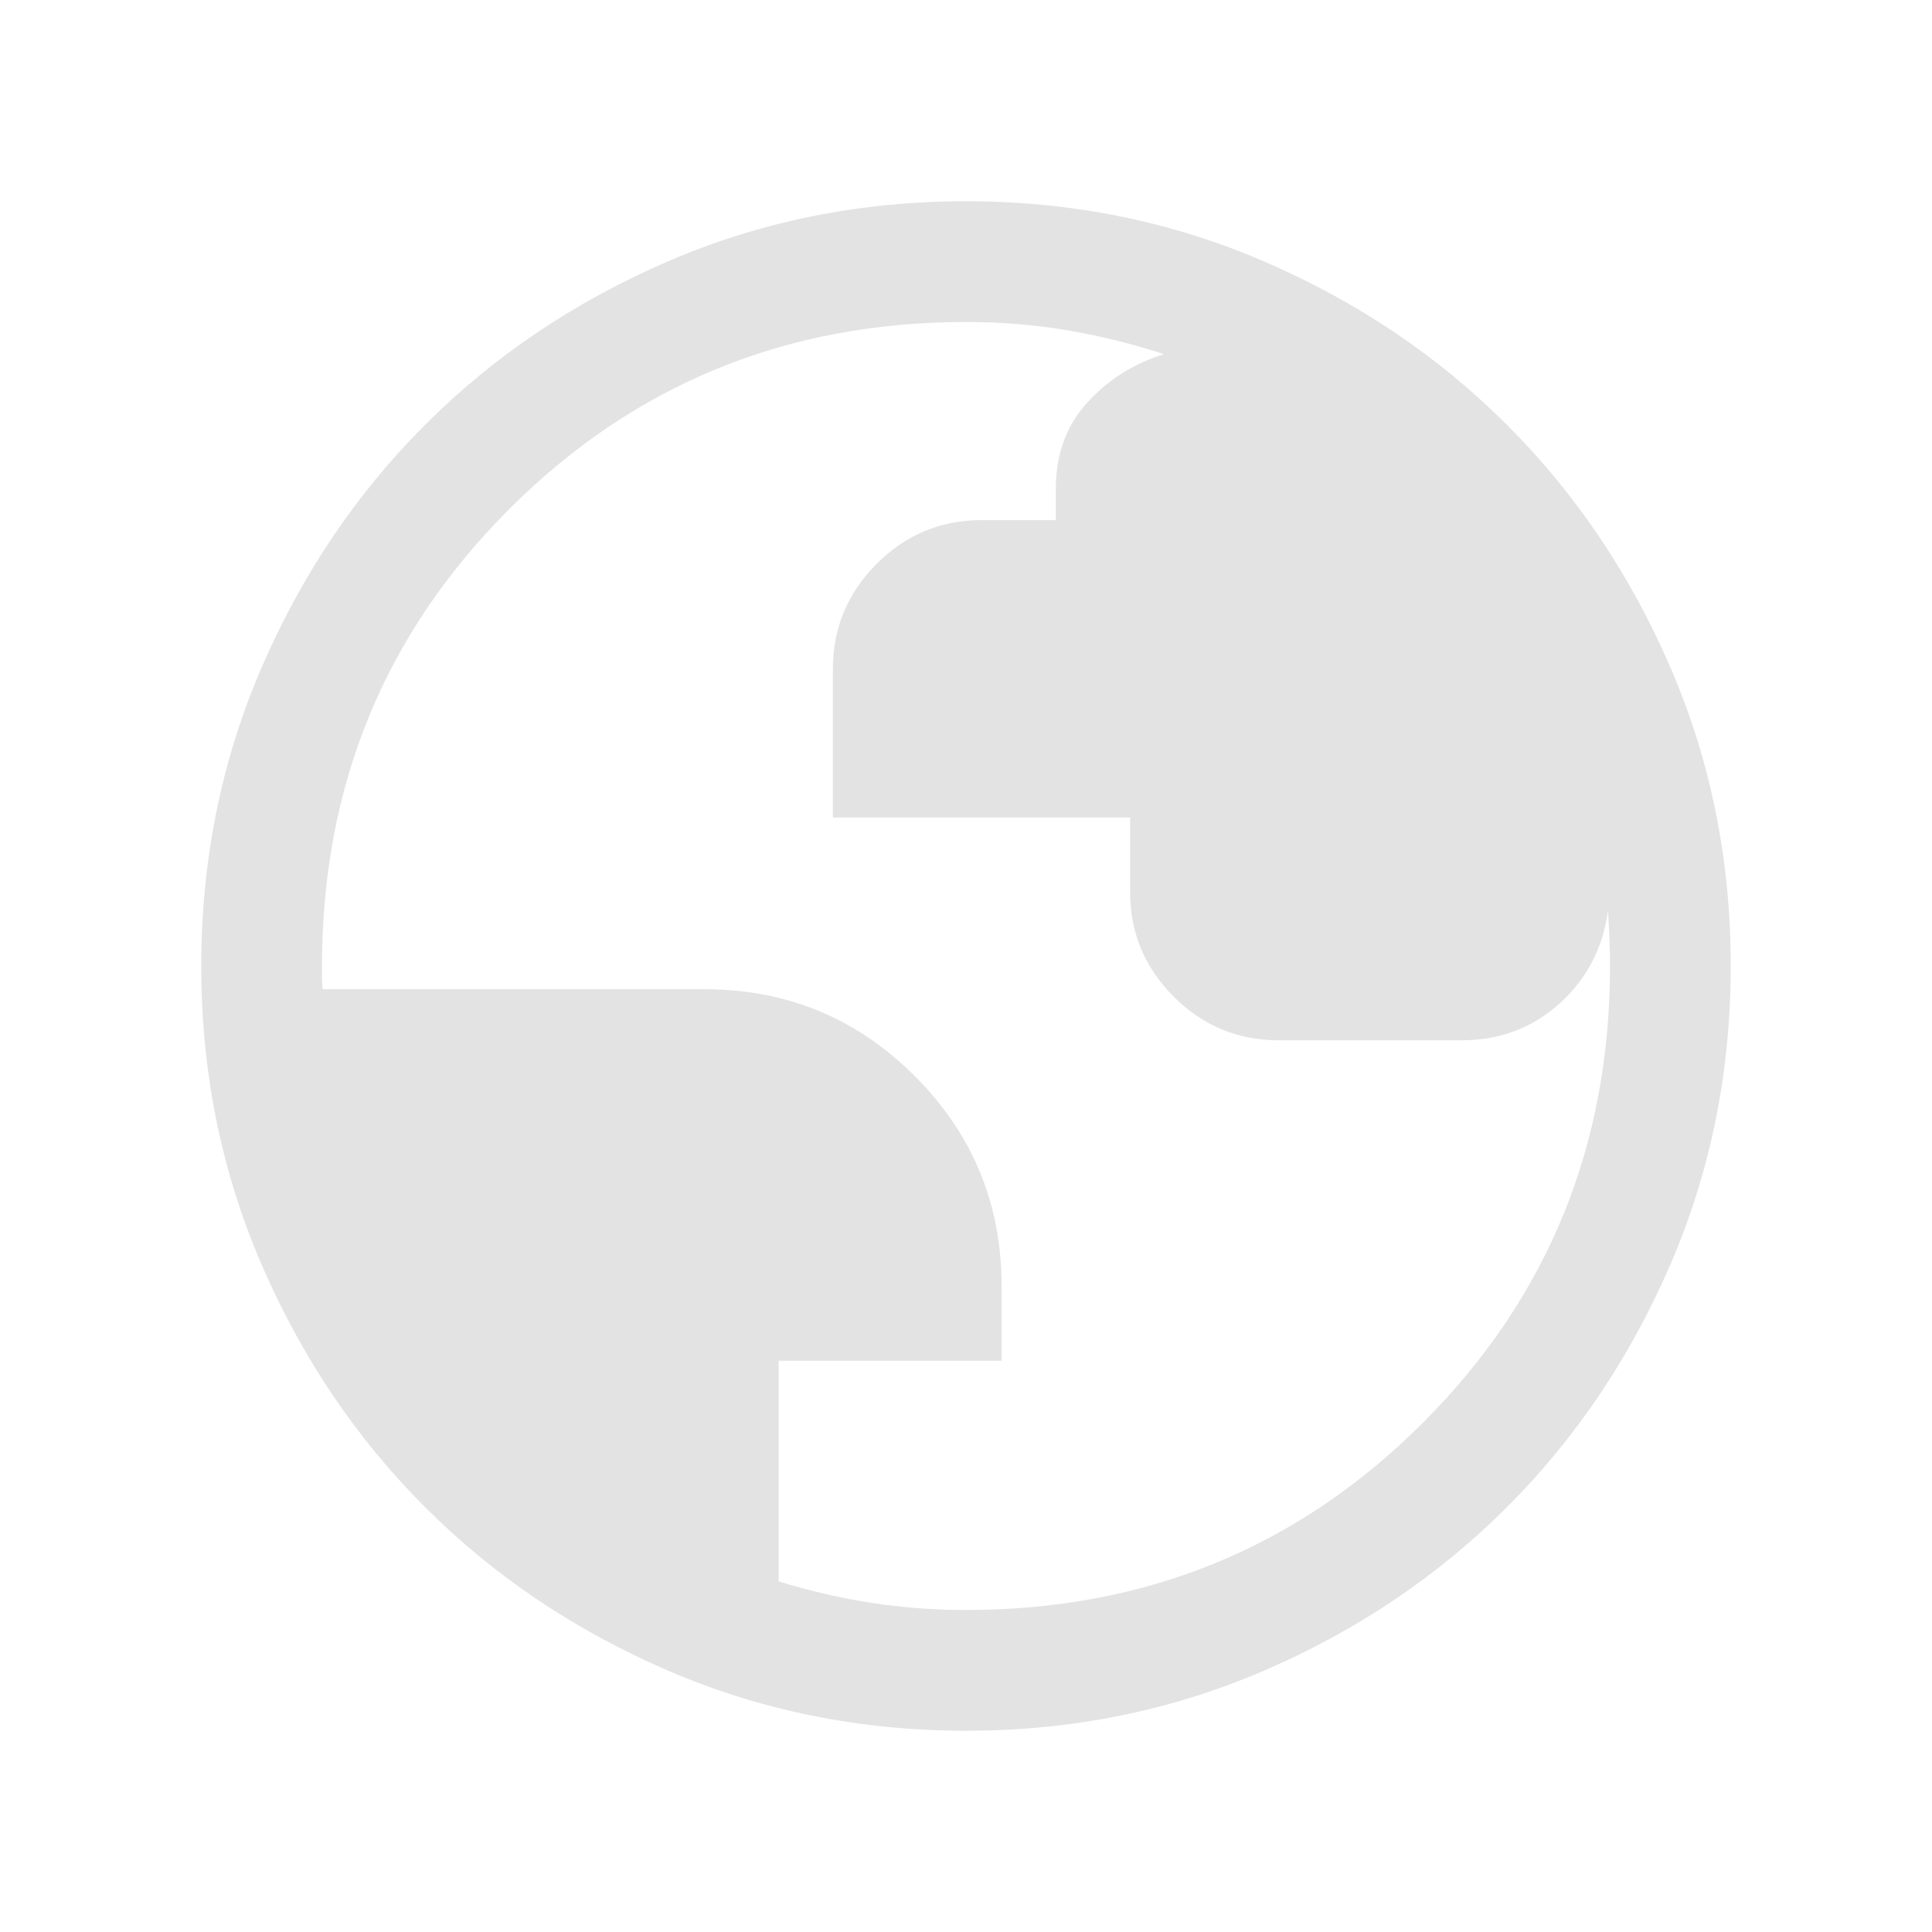
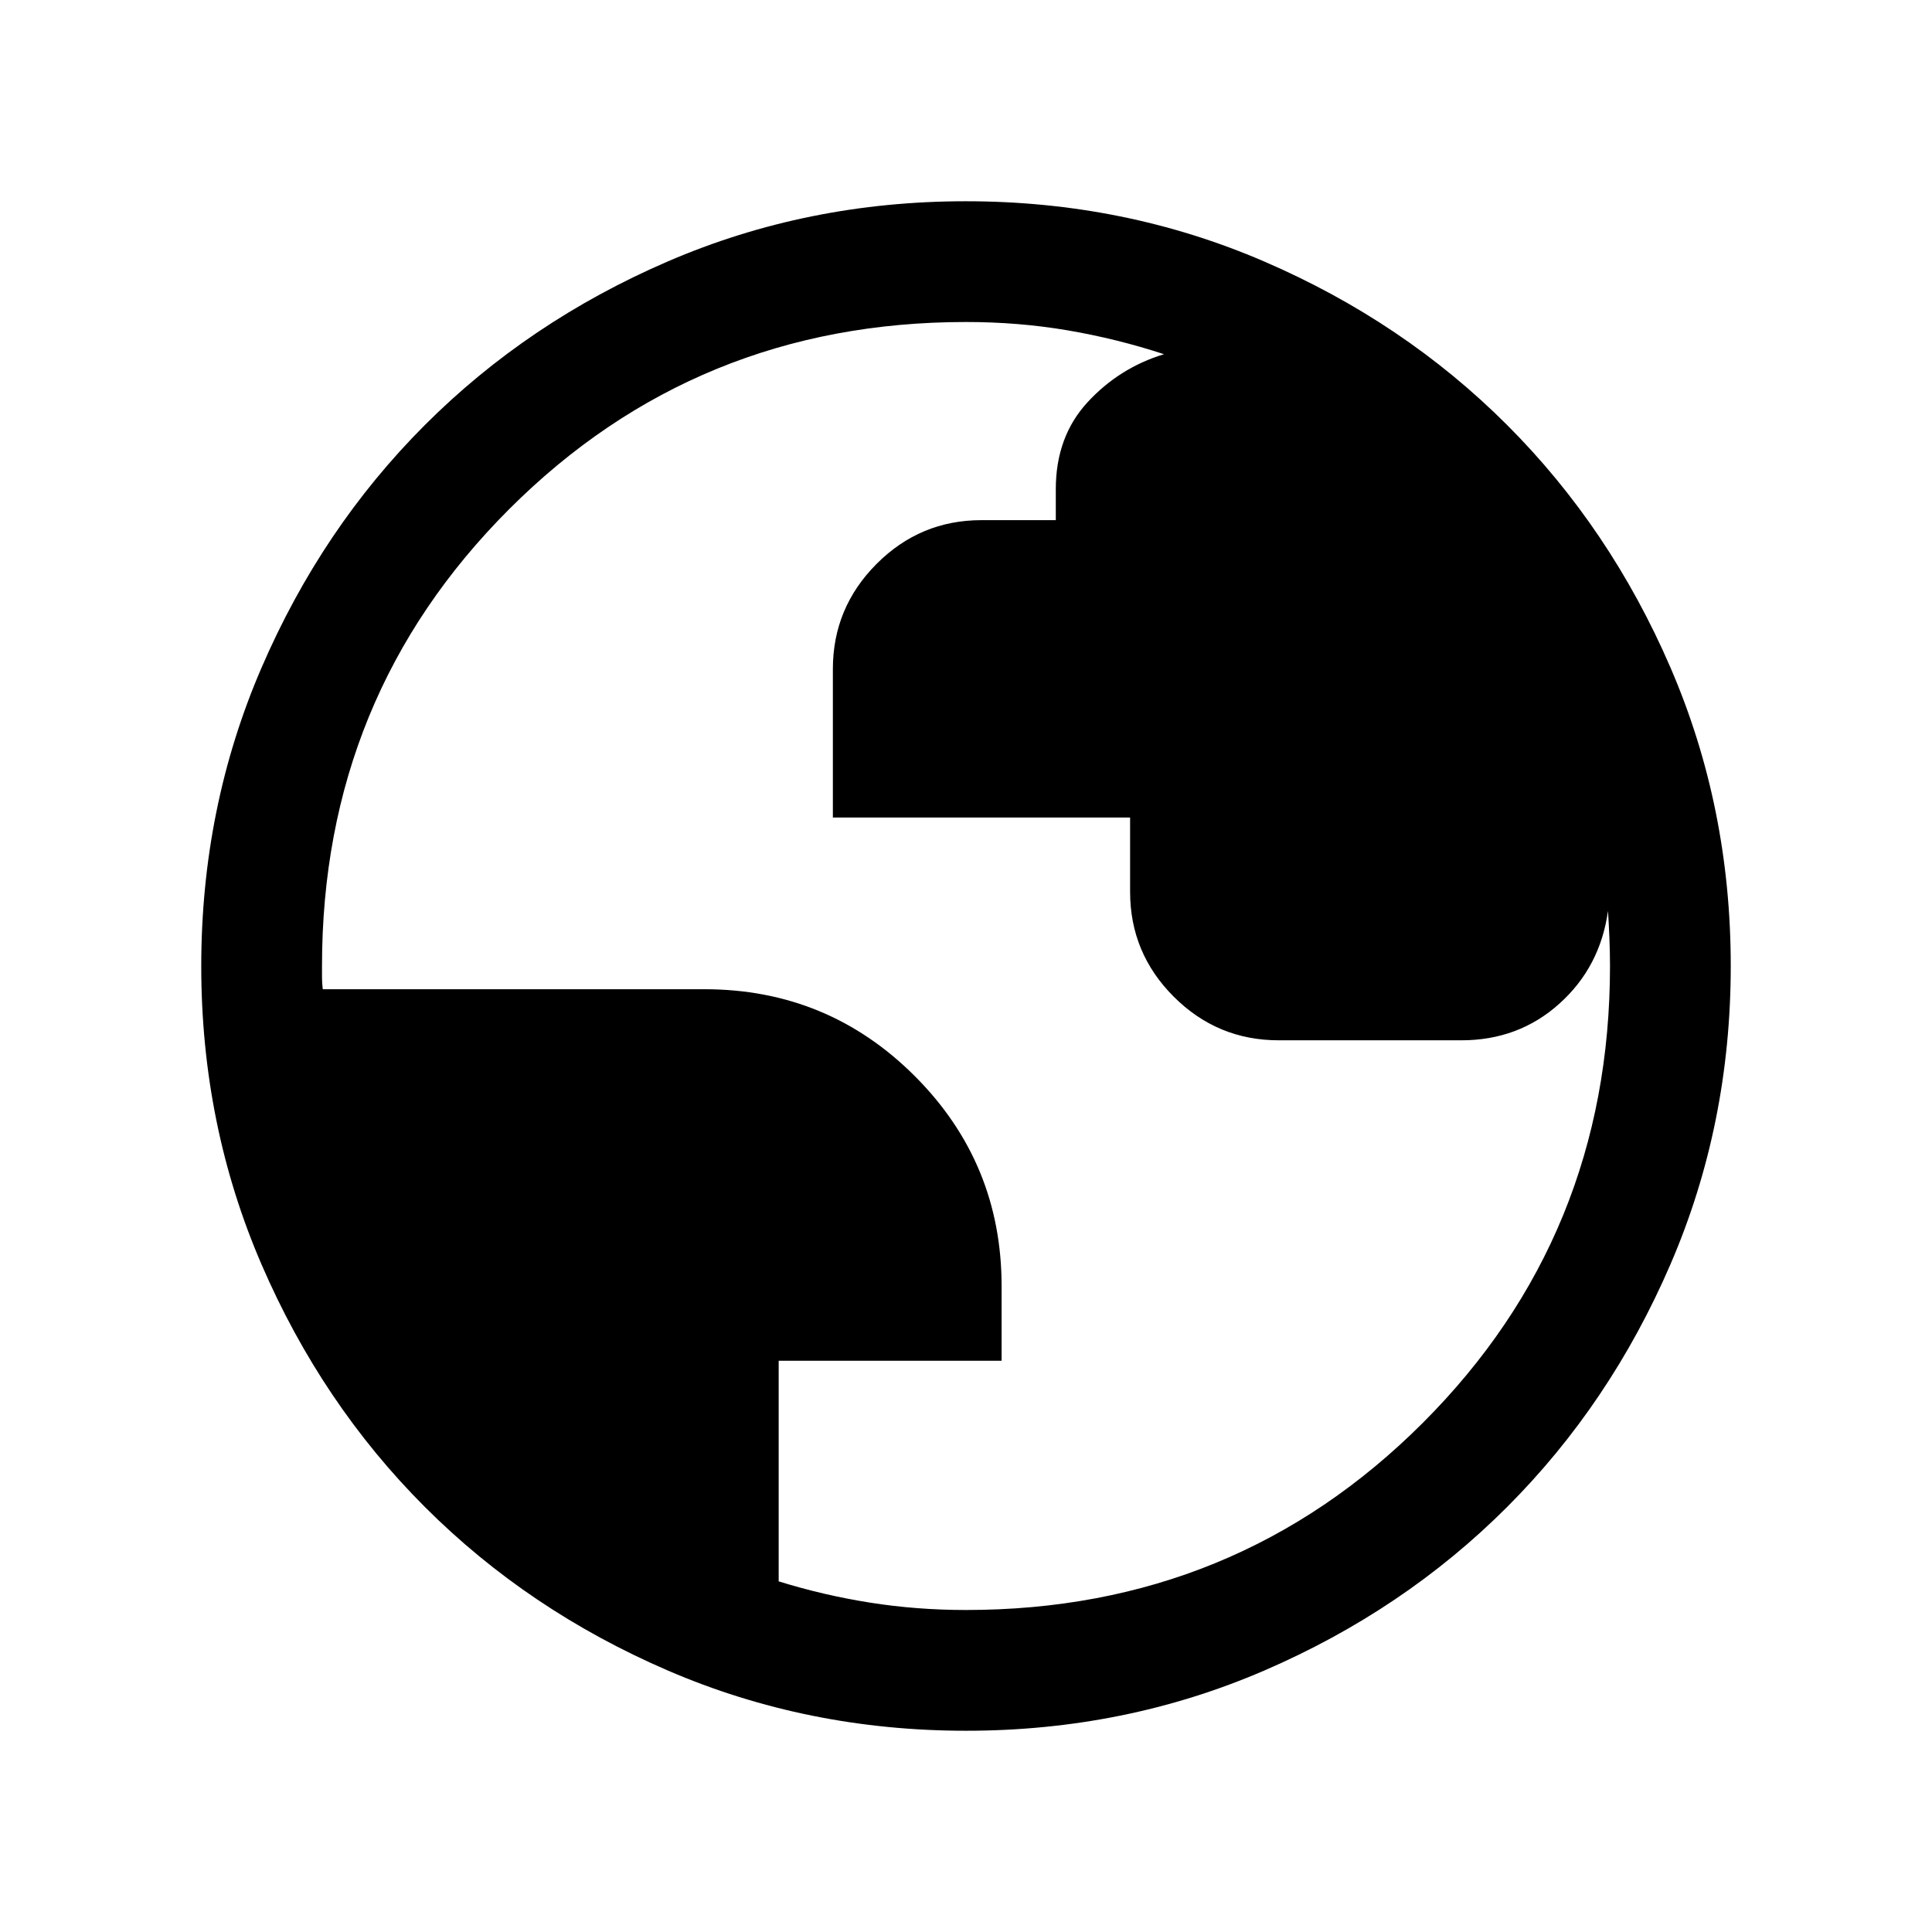
- <svg xmlns="http://www.w3.org/2000/svg" height="24px" viewBox="0 -960 960 960" width="24px" fill="#e3e3e3">
+ <svg xmlns="http://www.w3.org/2000/svg" height="24px" viewBox="0 -960 960 960" width="24px" fill="currentColor">
  <path d="M480.07-100q-78.84 0-148.21-29.92t-120.68-81.21q-51.31-51.29-81.25-120.63Q100-401.1 100-479.93q0-78.84 29.92-148.21t81.21-120.68q51.29-51.31 120.63-81.25Q401.1-860 479.93-860q78.84 0 148.21 29.92t120.68 81.21q51.31 51.29 81.25 120.63Q860-558.9 860-480.07q0 78.84-29.92 148.21t-81.21 120.68q-51.29 51.31-120.63 81.25Q558.9-100 480.07-100Zm-.07-60q134 0 227-93t93-227q0-7-.31-14.31-.31-7.31-.69-13.07-3.85 27.84-24.12 46.07-20.26 18.23-48.73 18.23h-90.77q-30.46 0-52.15-21.67-21.69-21.68-21.69-52.12v-36.9H413.85v-73.79q0-30.44 21.69-52.21t52.15-21.77h36.93v-15.38q0-26.08 15.77-43.2 15.76-17.11 38-23.88-23.47-7.69-47.85-11.85Q506.16-800 480-800q-134 0-227 93t-93 227v5.77q0 2.69.38 5.77H350q61.38 0 104.54 43.15 43.15 43.16 43.15 104.37v37.09H386.92v109.62q22.31 6.92 45.46 10.58Q455.54-160 480-160Z" />
</svg>
